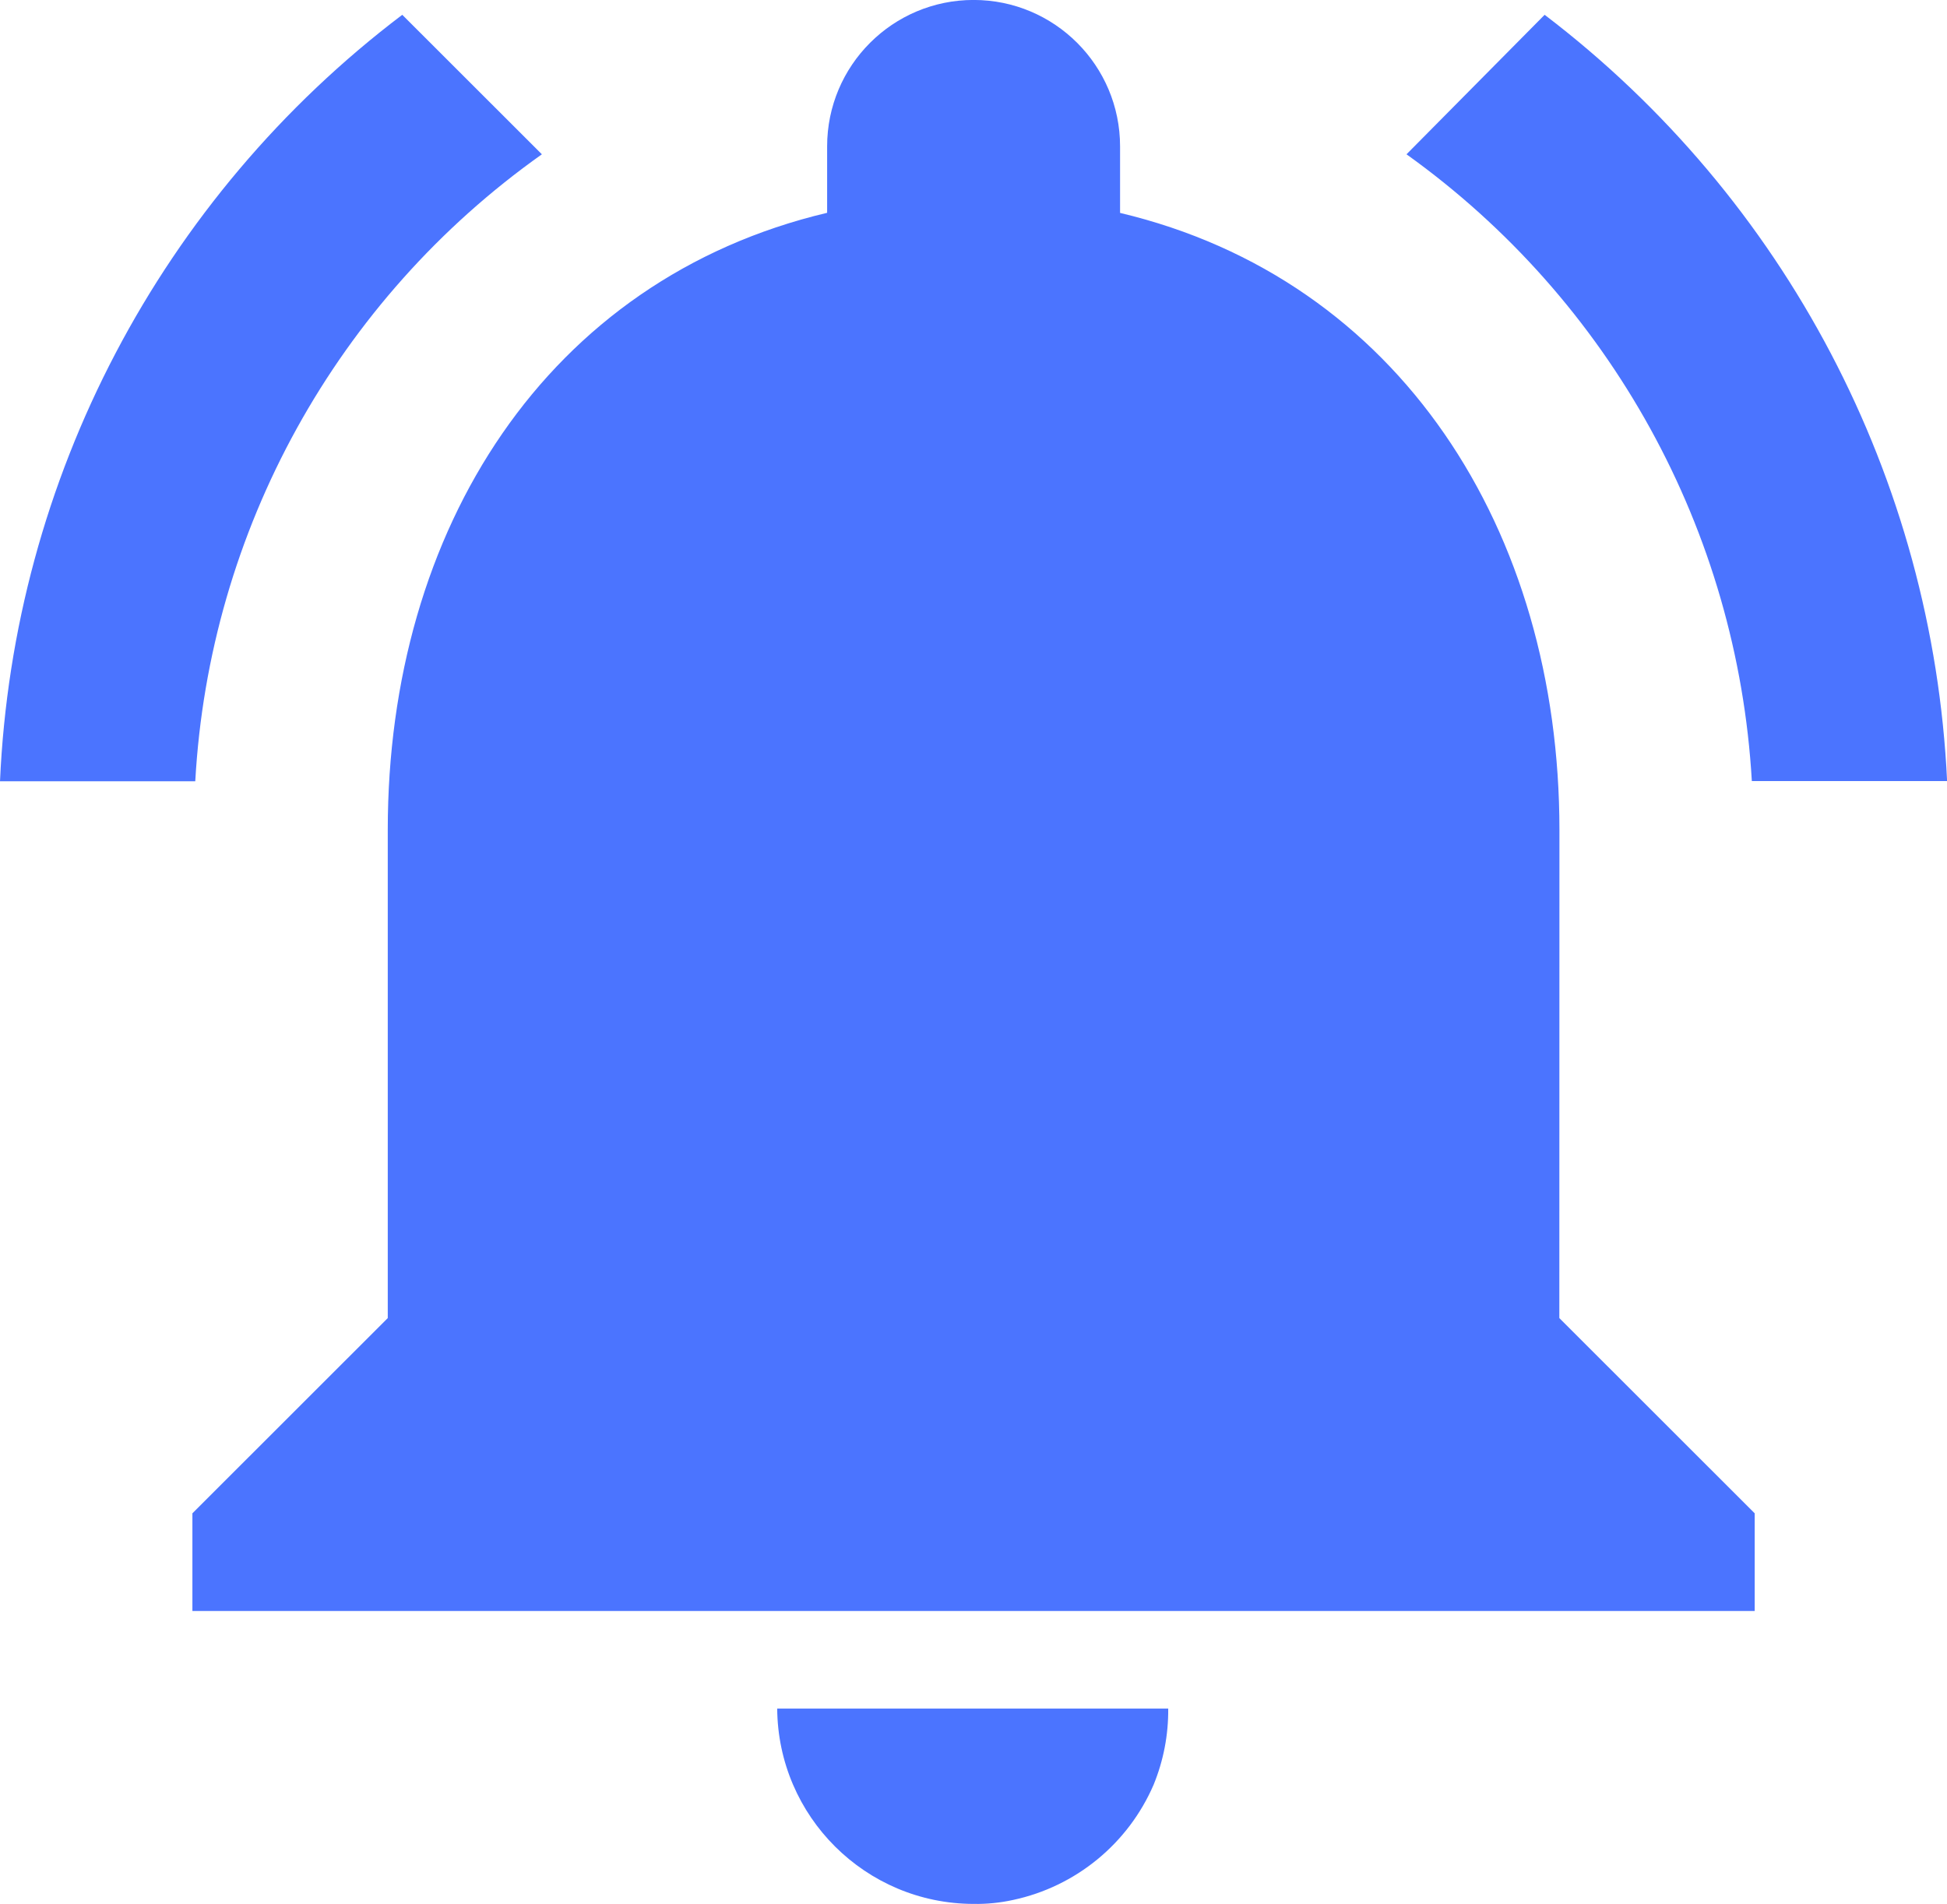
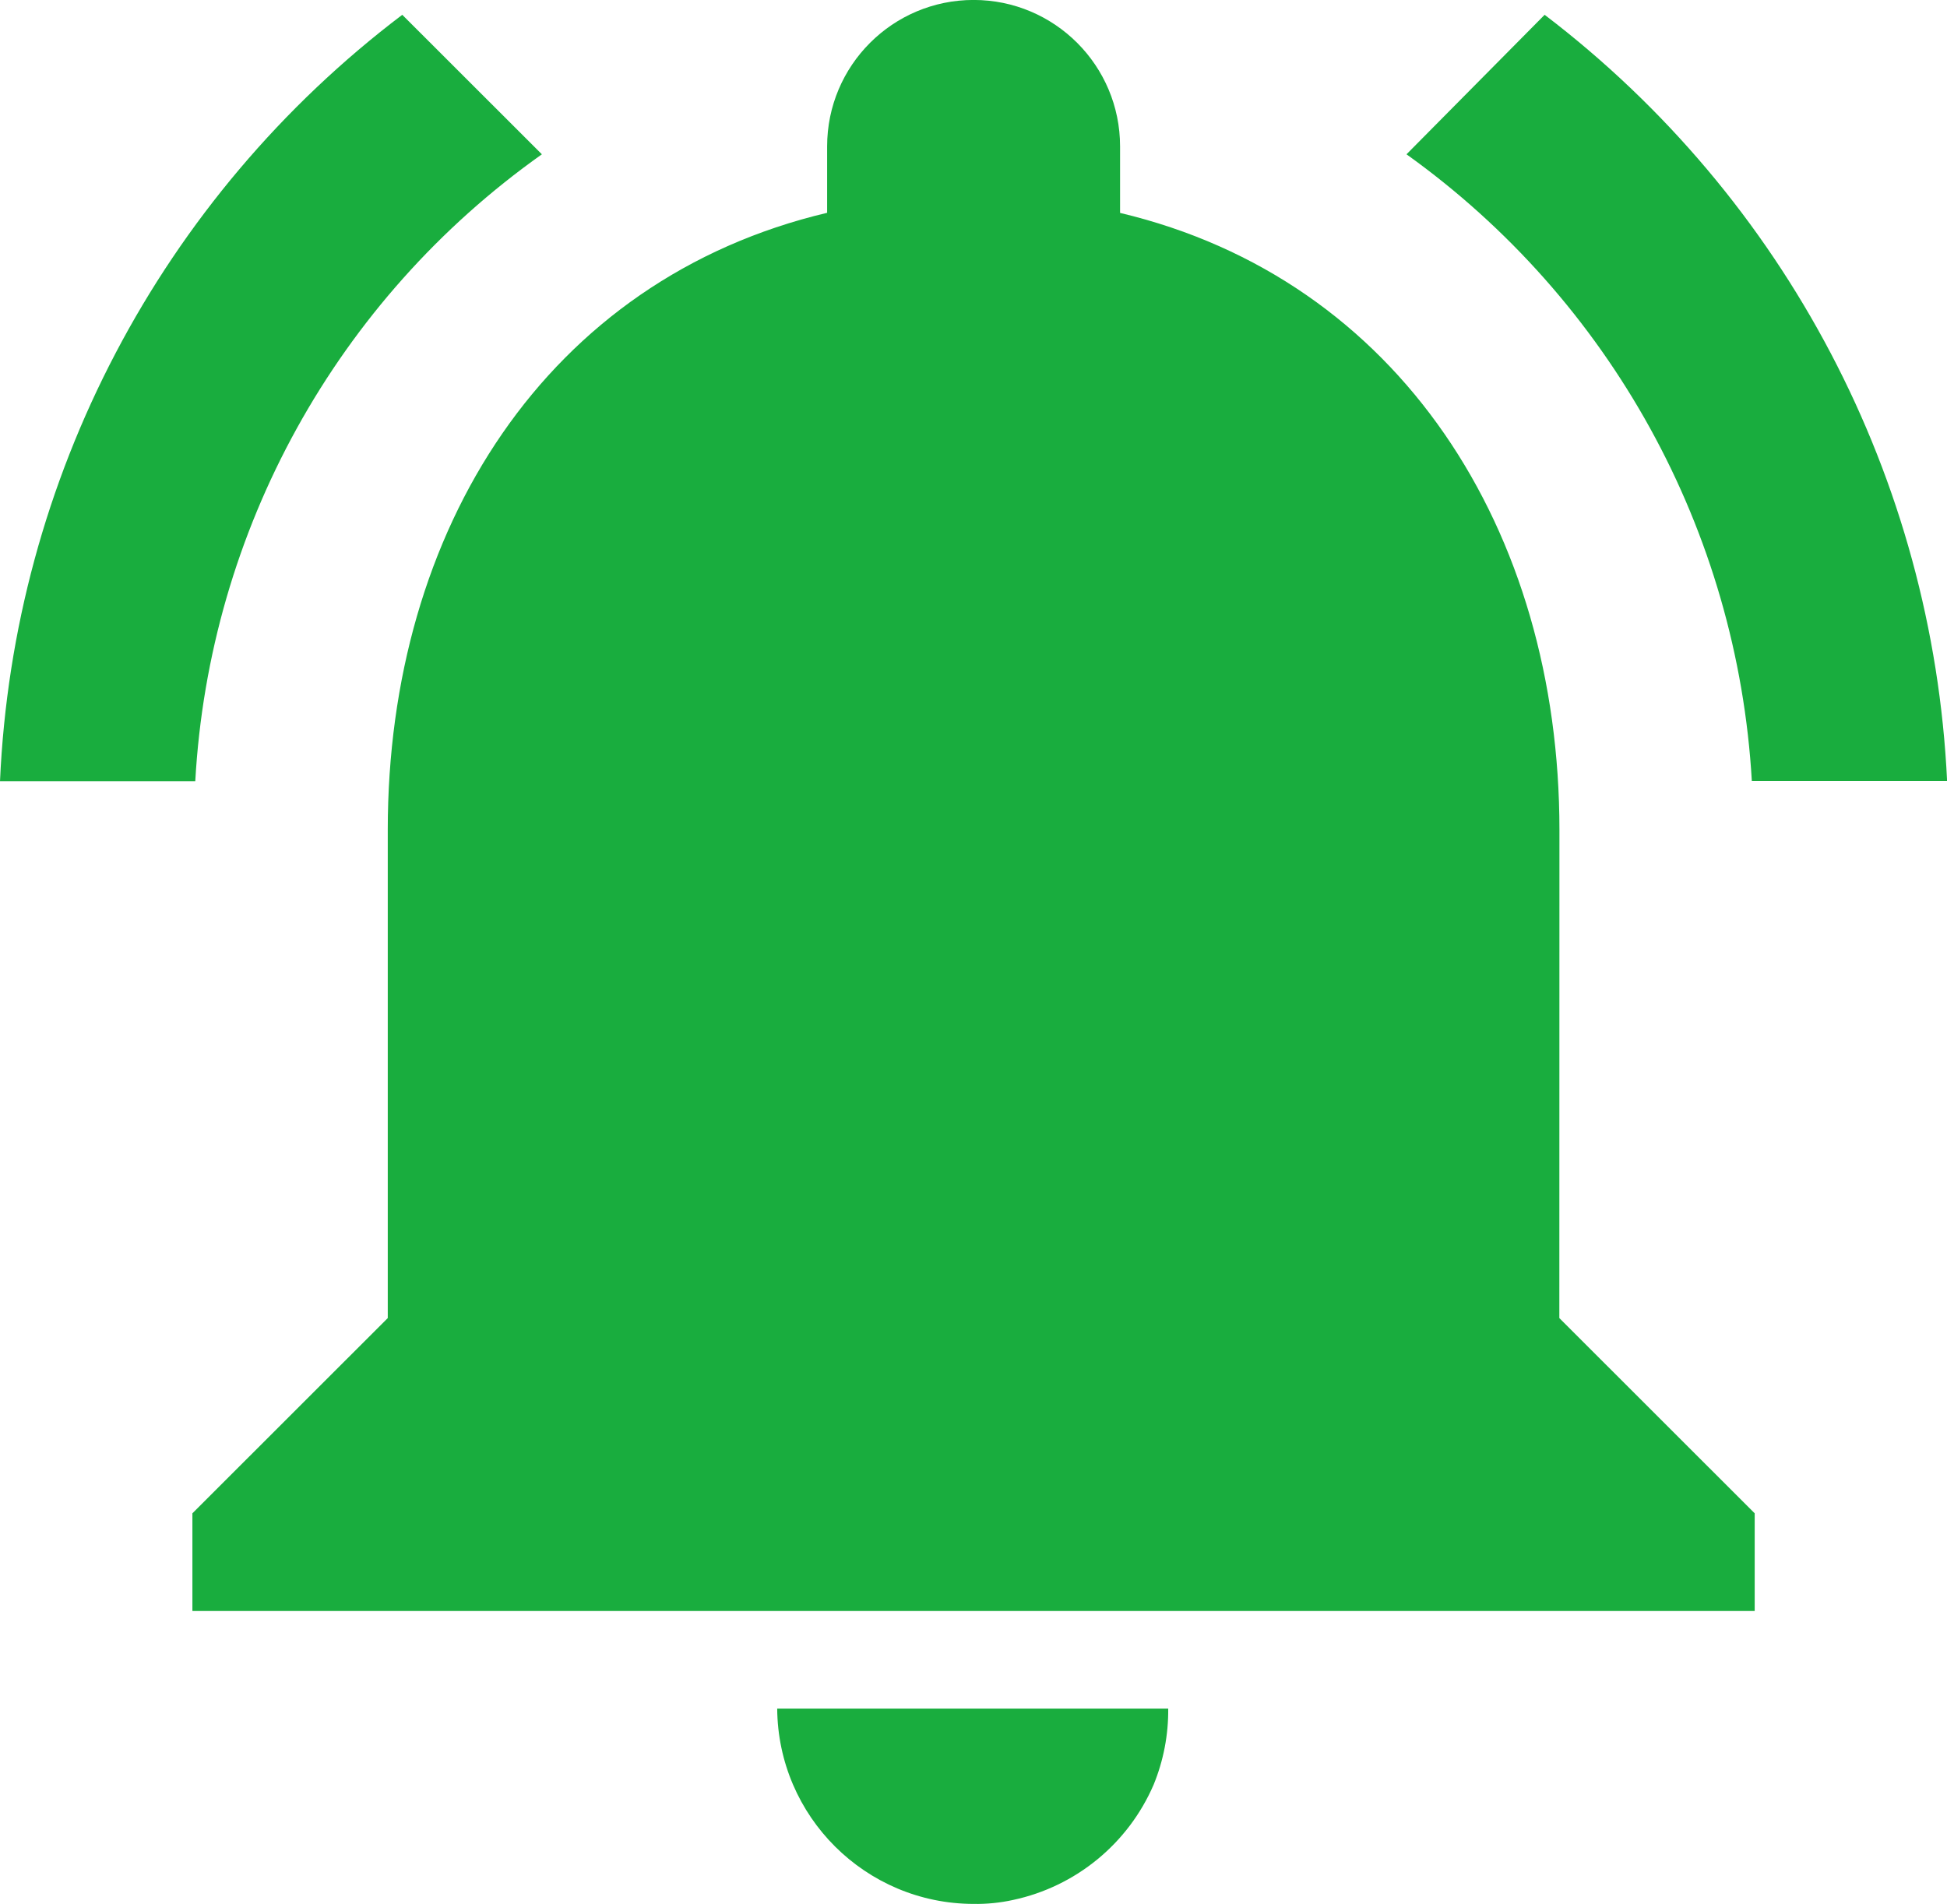
- <svg xmlns="http://www.w3.org/2000/svg" viewBox="0 0 19.733 19.298" fill="#4b74ff">
+ <svg xmlns="http://www.w3.org/2000/svg" viewBox="0 0 19.733 19.298" fill="#19ad3e">
  <path id="Icon_material-notifications-active" data-name="Icon material-notifications-active" d="M8.537,5.314,7.122,3.9a10.317,10.317,0,0,0-4.077,7.769H5.024A8.358,8.358,0,0,1,8.537,5.314ZM20.8,11.667h1.979A10.38,10.38,0,0,0,18.7,3.9L17.3,5.314a8.407,8.407,0,0,1,3.5,6.353Zm-1.95.495c0-3.038-1.623-5.582-4.453-6.254V5.234a1.484,1.484,0,1,0-2.969,0v.673c-2.84.673-4.453,3.206-4.453,6.254V17.11L4.995,19.089v.99H20.829v-.99L18.849,17.11ZM12.912,23.048a1.734,1.734,0,0,0,.4-.04,2.008,2.008,0,0,0,1.425-1.168,1.987,1.987,0,0,0,.148-.772H10.922A1.994,1.994,0,0,0,12.912,23.048Z" transform="translate(-3.045 -3.75)" />
</svg>
